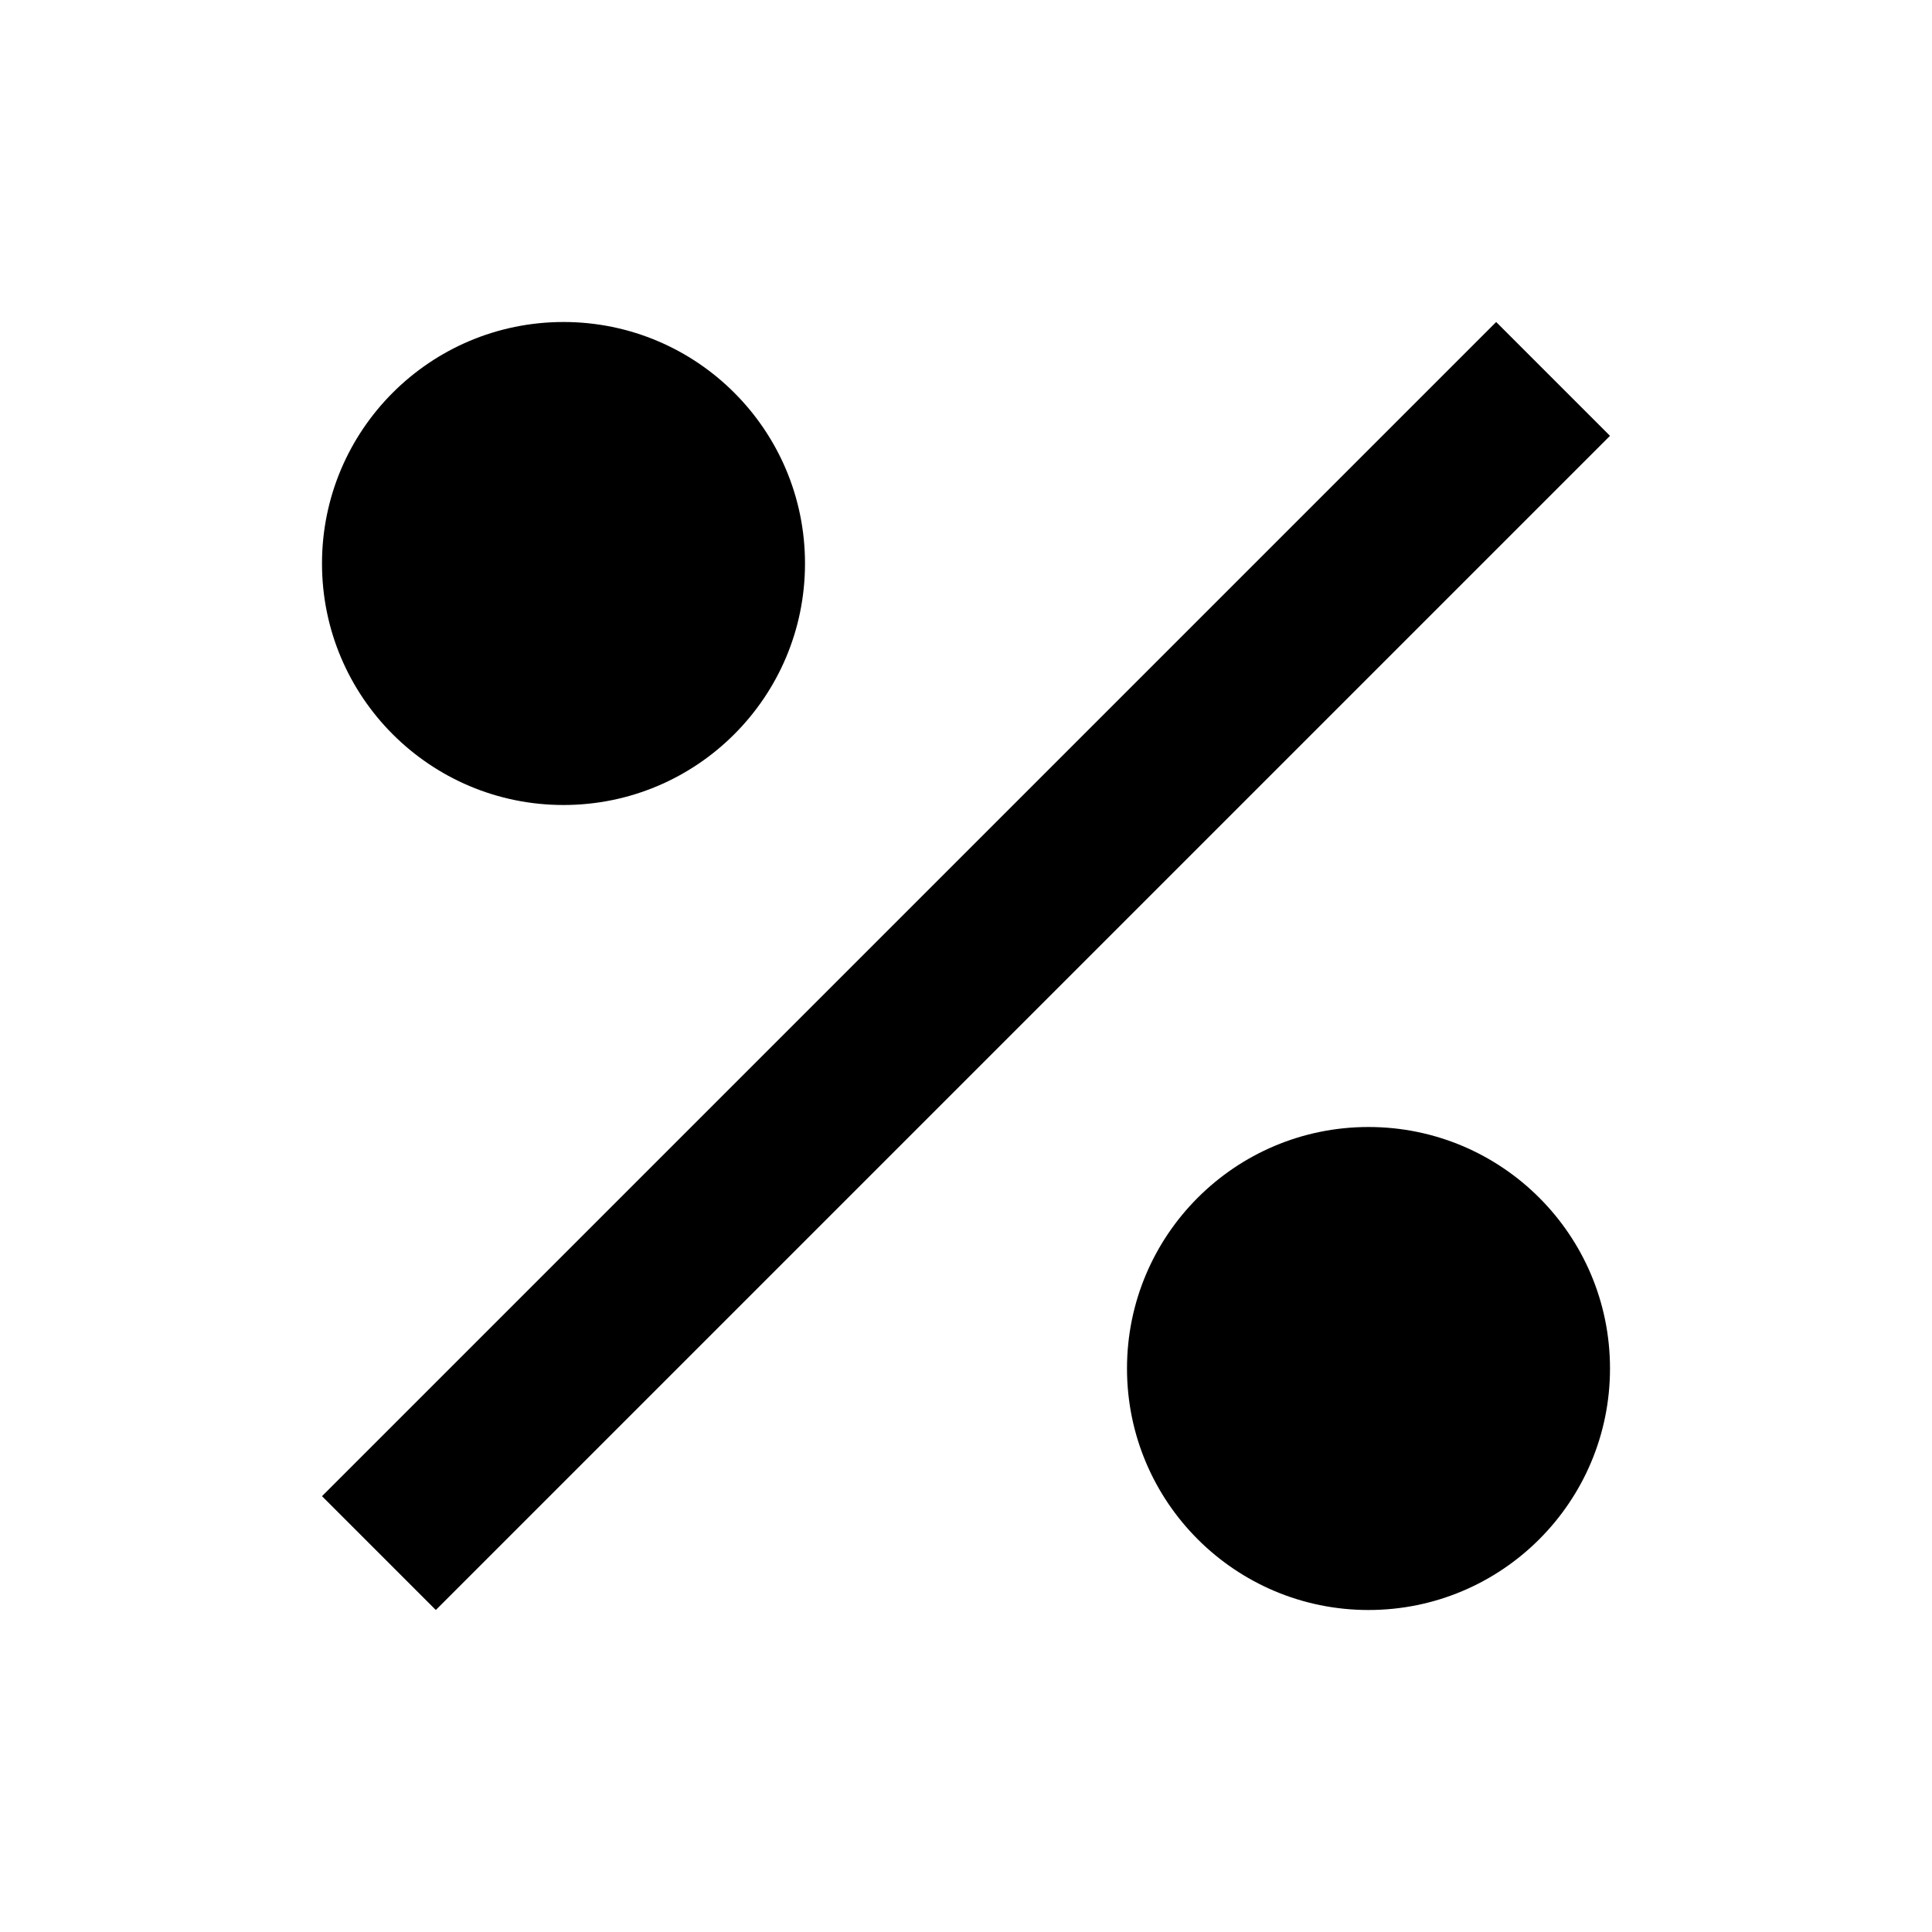
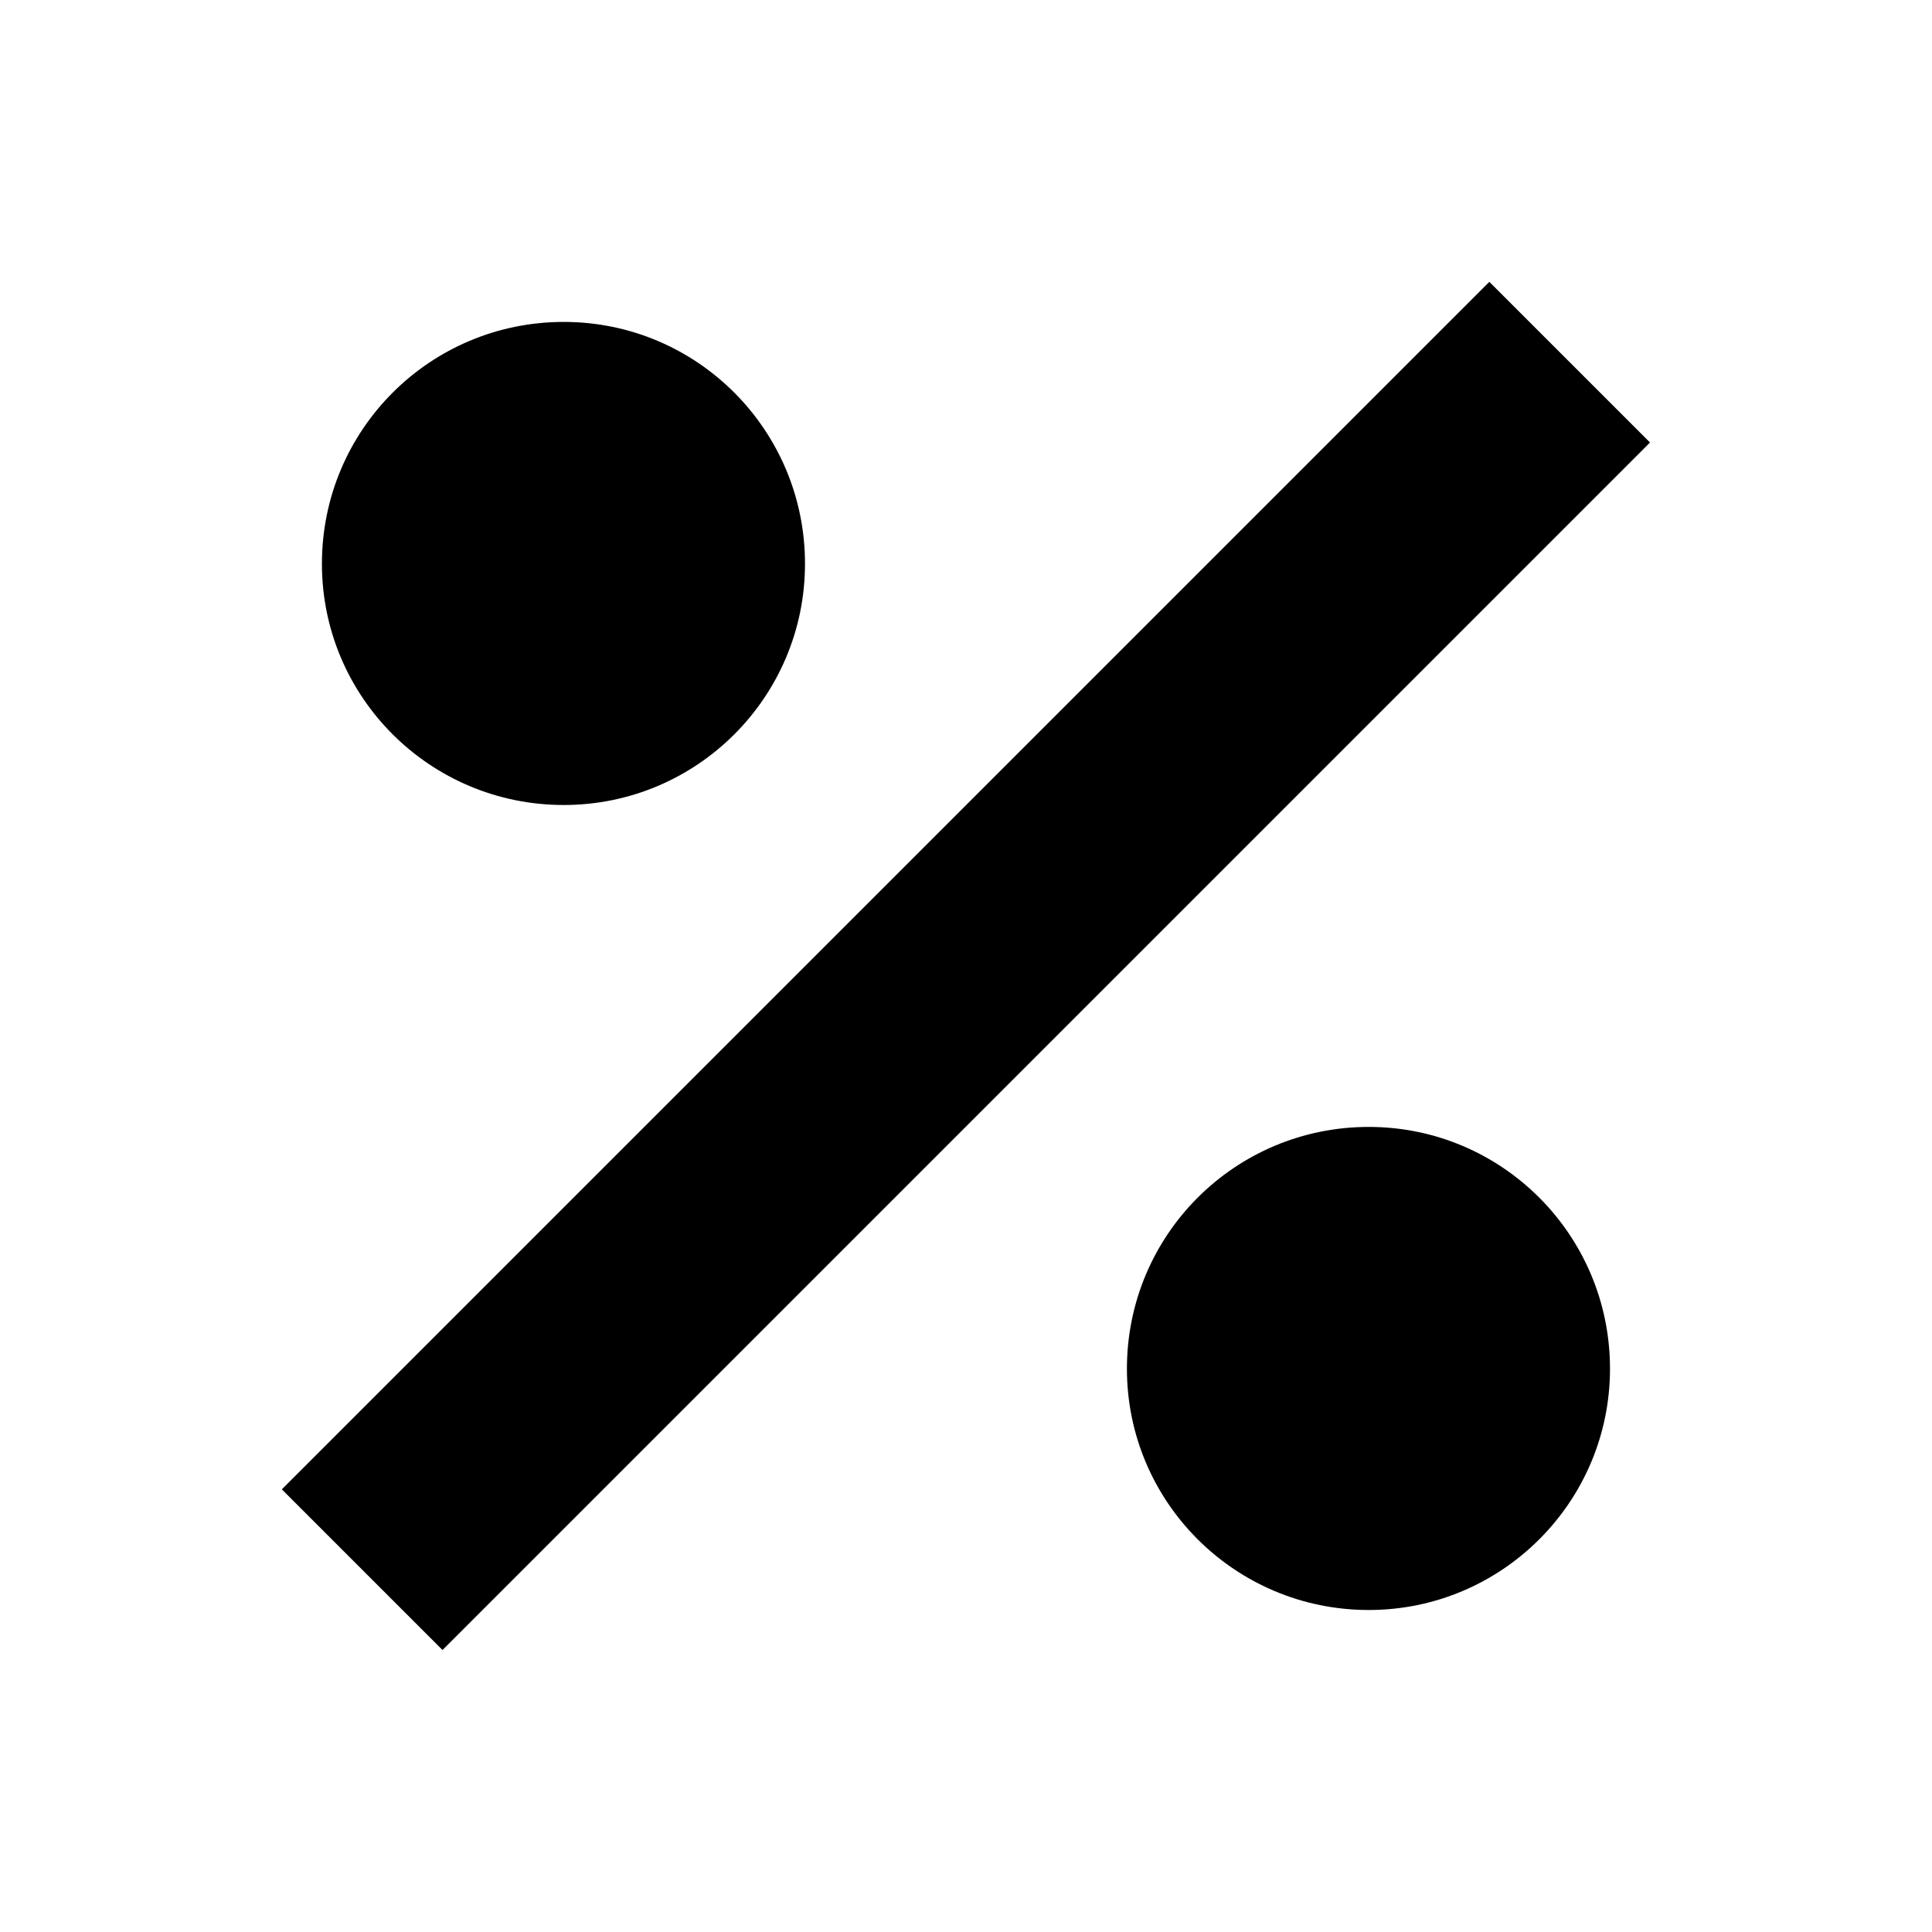
<svg xmlns="http://www.w3.org/2000/svg" version="1.1" baseProfile="full" width="24" height="24" viewBox="0 0 24.00 24.00" enable-background="new 0 0 24.00 24.00" xml:space="preserve">
-   <path fill="#000000" fill-opacity="1" stroke-linejoin="round" d="M 7,4C 8.657,4 10,5.343 10,7C 10,8.657 8.657,10 7,10C 5.343,10 4,8.657 4,7C 4,5.343 5.343,4 7,4 Z M 17,14C 18.657,14 20,15.343 20,17C 20,18.657 18.657,20 17,20C 15.343,20 14,18.657 14,17C 14,15.343 15.343,14 17,14 Z M 20,5.414L 5.414,20L 4,18.586L 18.586,4L 20,5.414 Z " />
+   <path fill="#000000" fill-opacity="1" stroke-width="1.333" stroke-linejoin="miter" d="M 18.501,3.501L 3.501,18.501L 5.497,20.497L 20.497,5.497M 7.003,3.999C 5.341,3.999 3.999,5.341 3.999,7.003C 3.999,8.658 5.341,10 7.003,10C 8.658,10 10,8.658 10,7.003C 10,5.341 8.658,3.999 7.003,3.999 Z M 17.003,13.999C 15.341,13.999 13.999,15.341 13.999,17.003C 13.999,18.657 15.341,20 17.003,20C 18.657,20 20,18.657 20,17.003C 20,15.341 18.657,13.999 17.003,13.999 Z " />
</svg>
